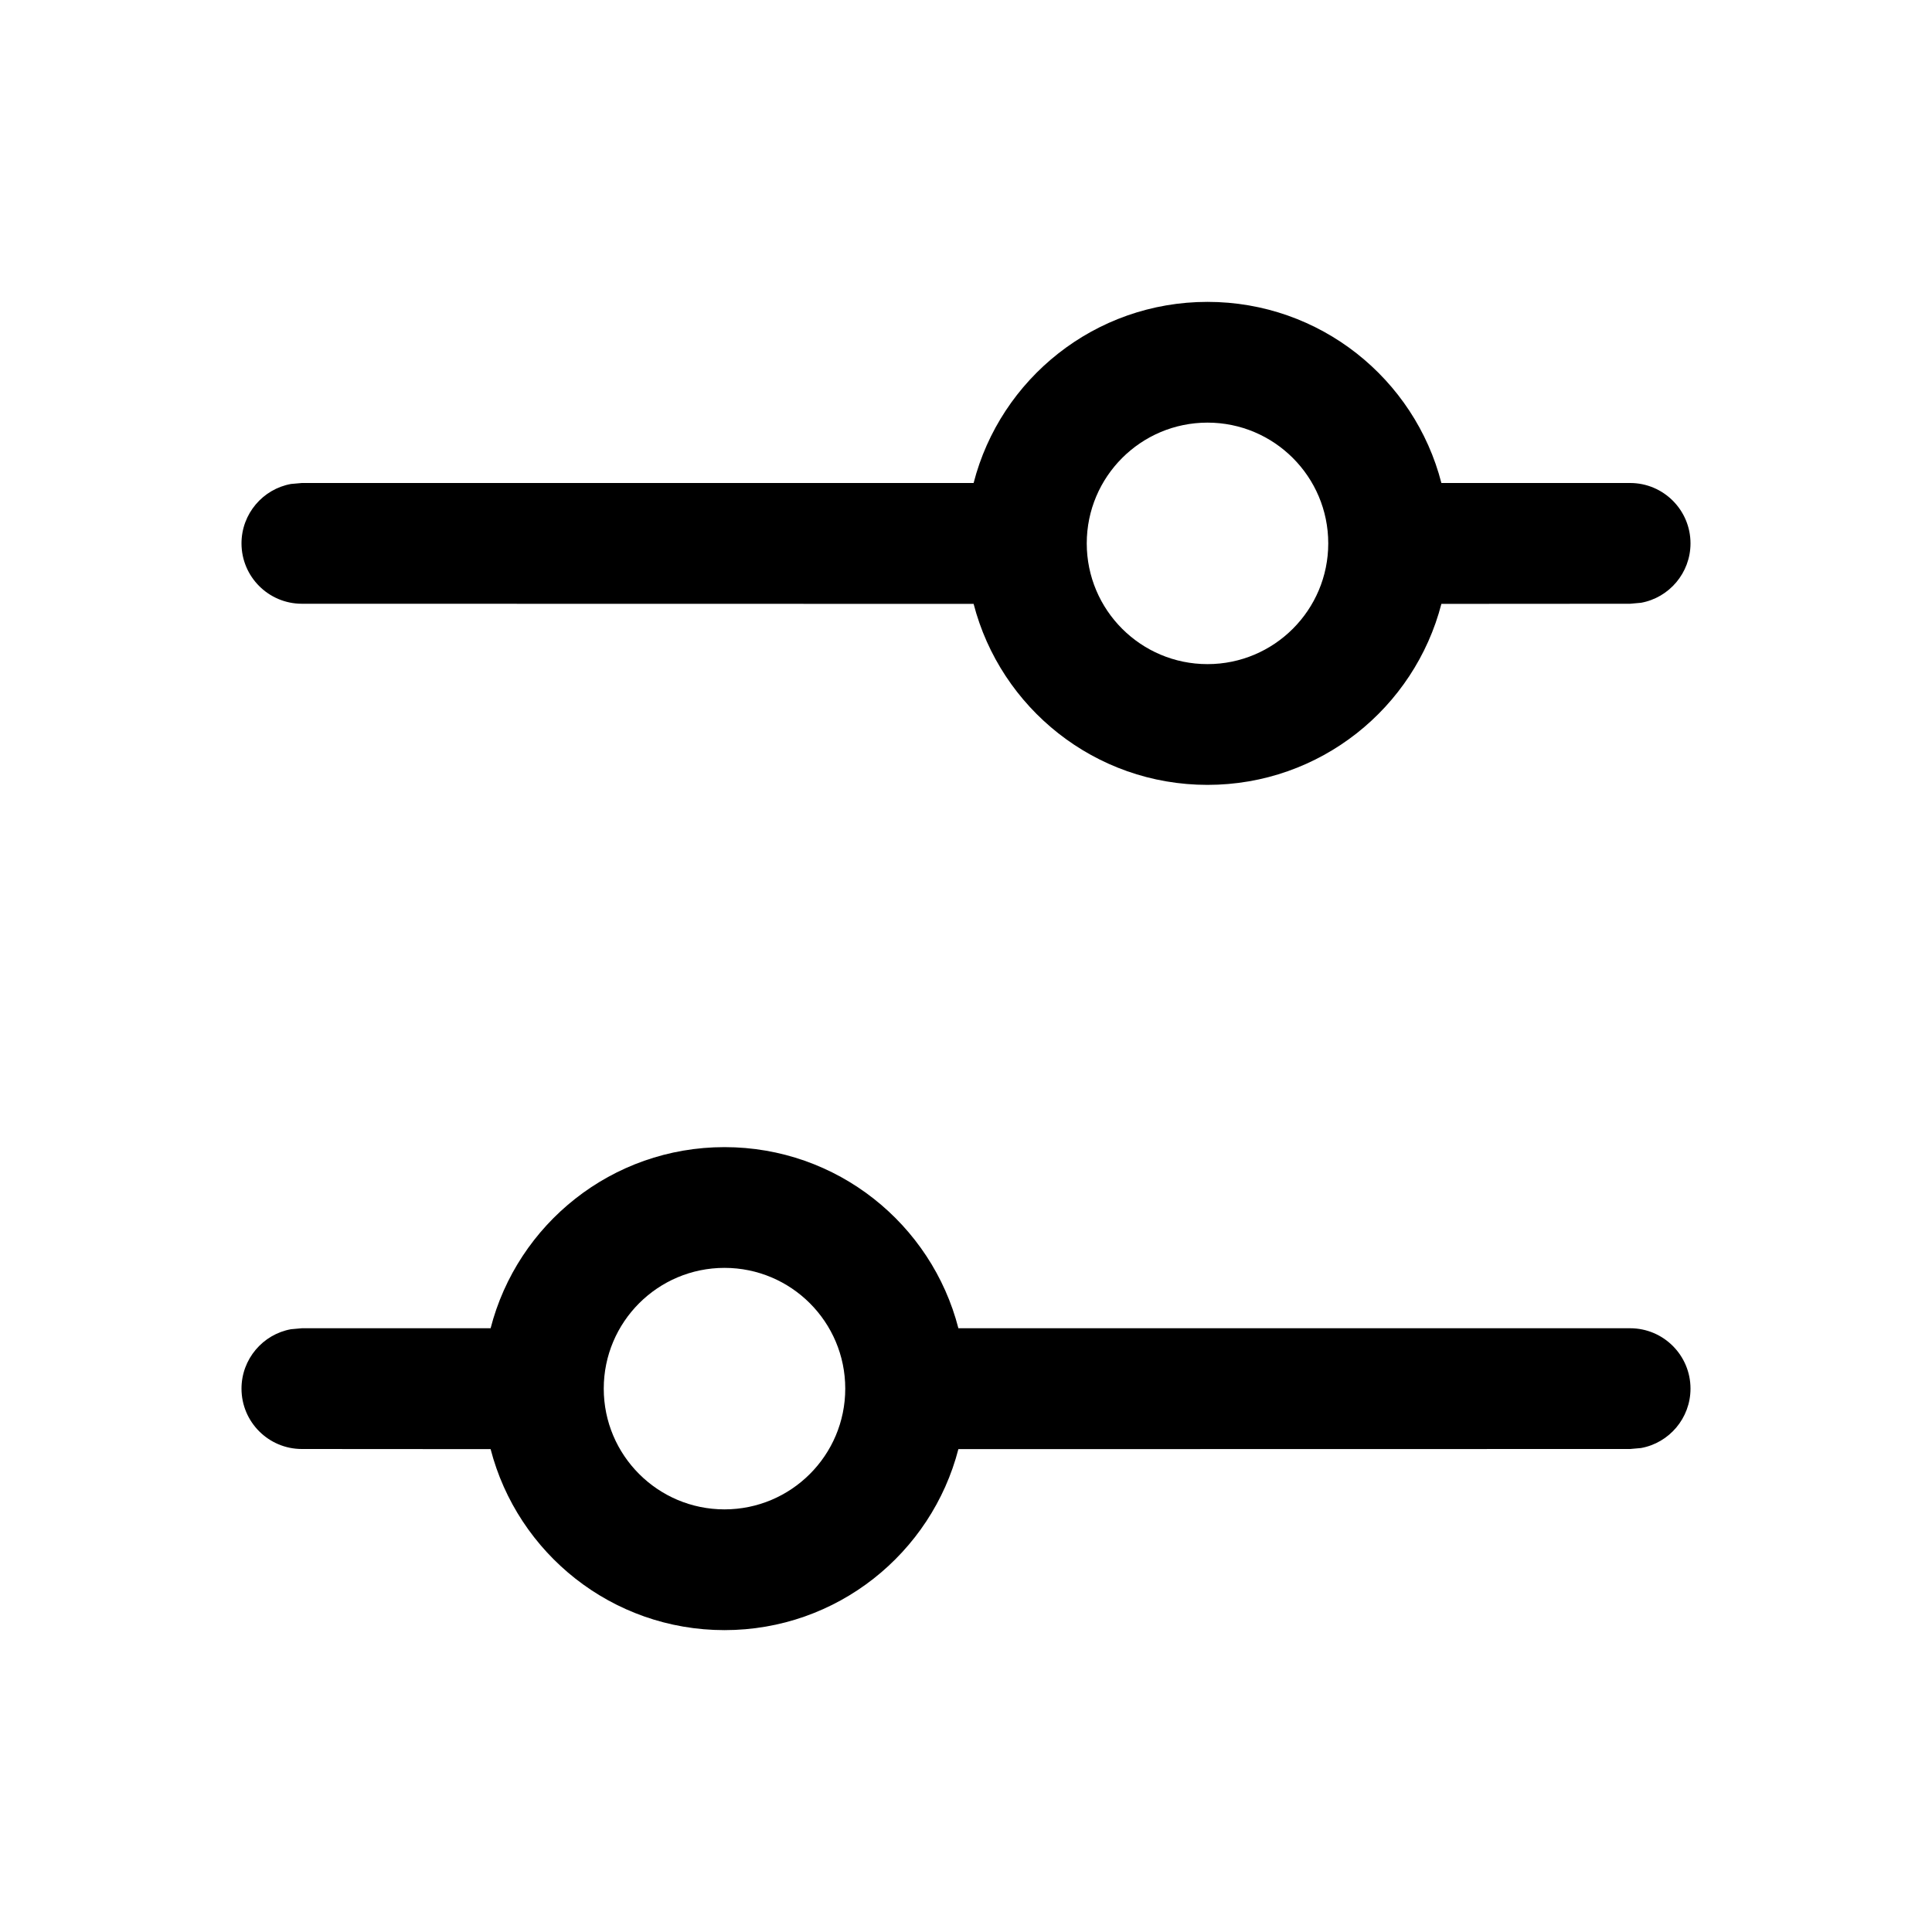
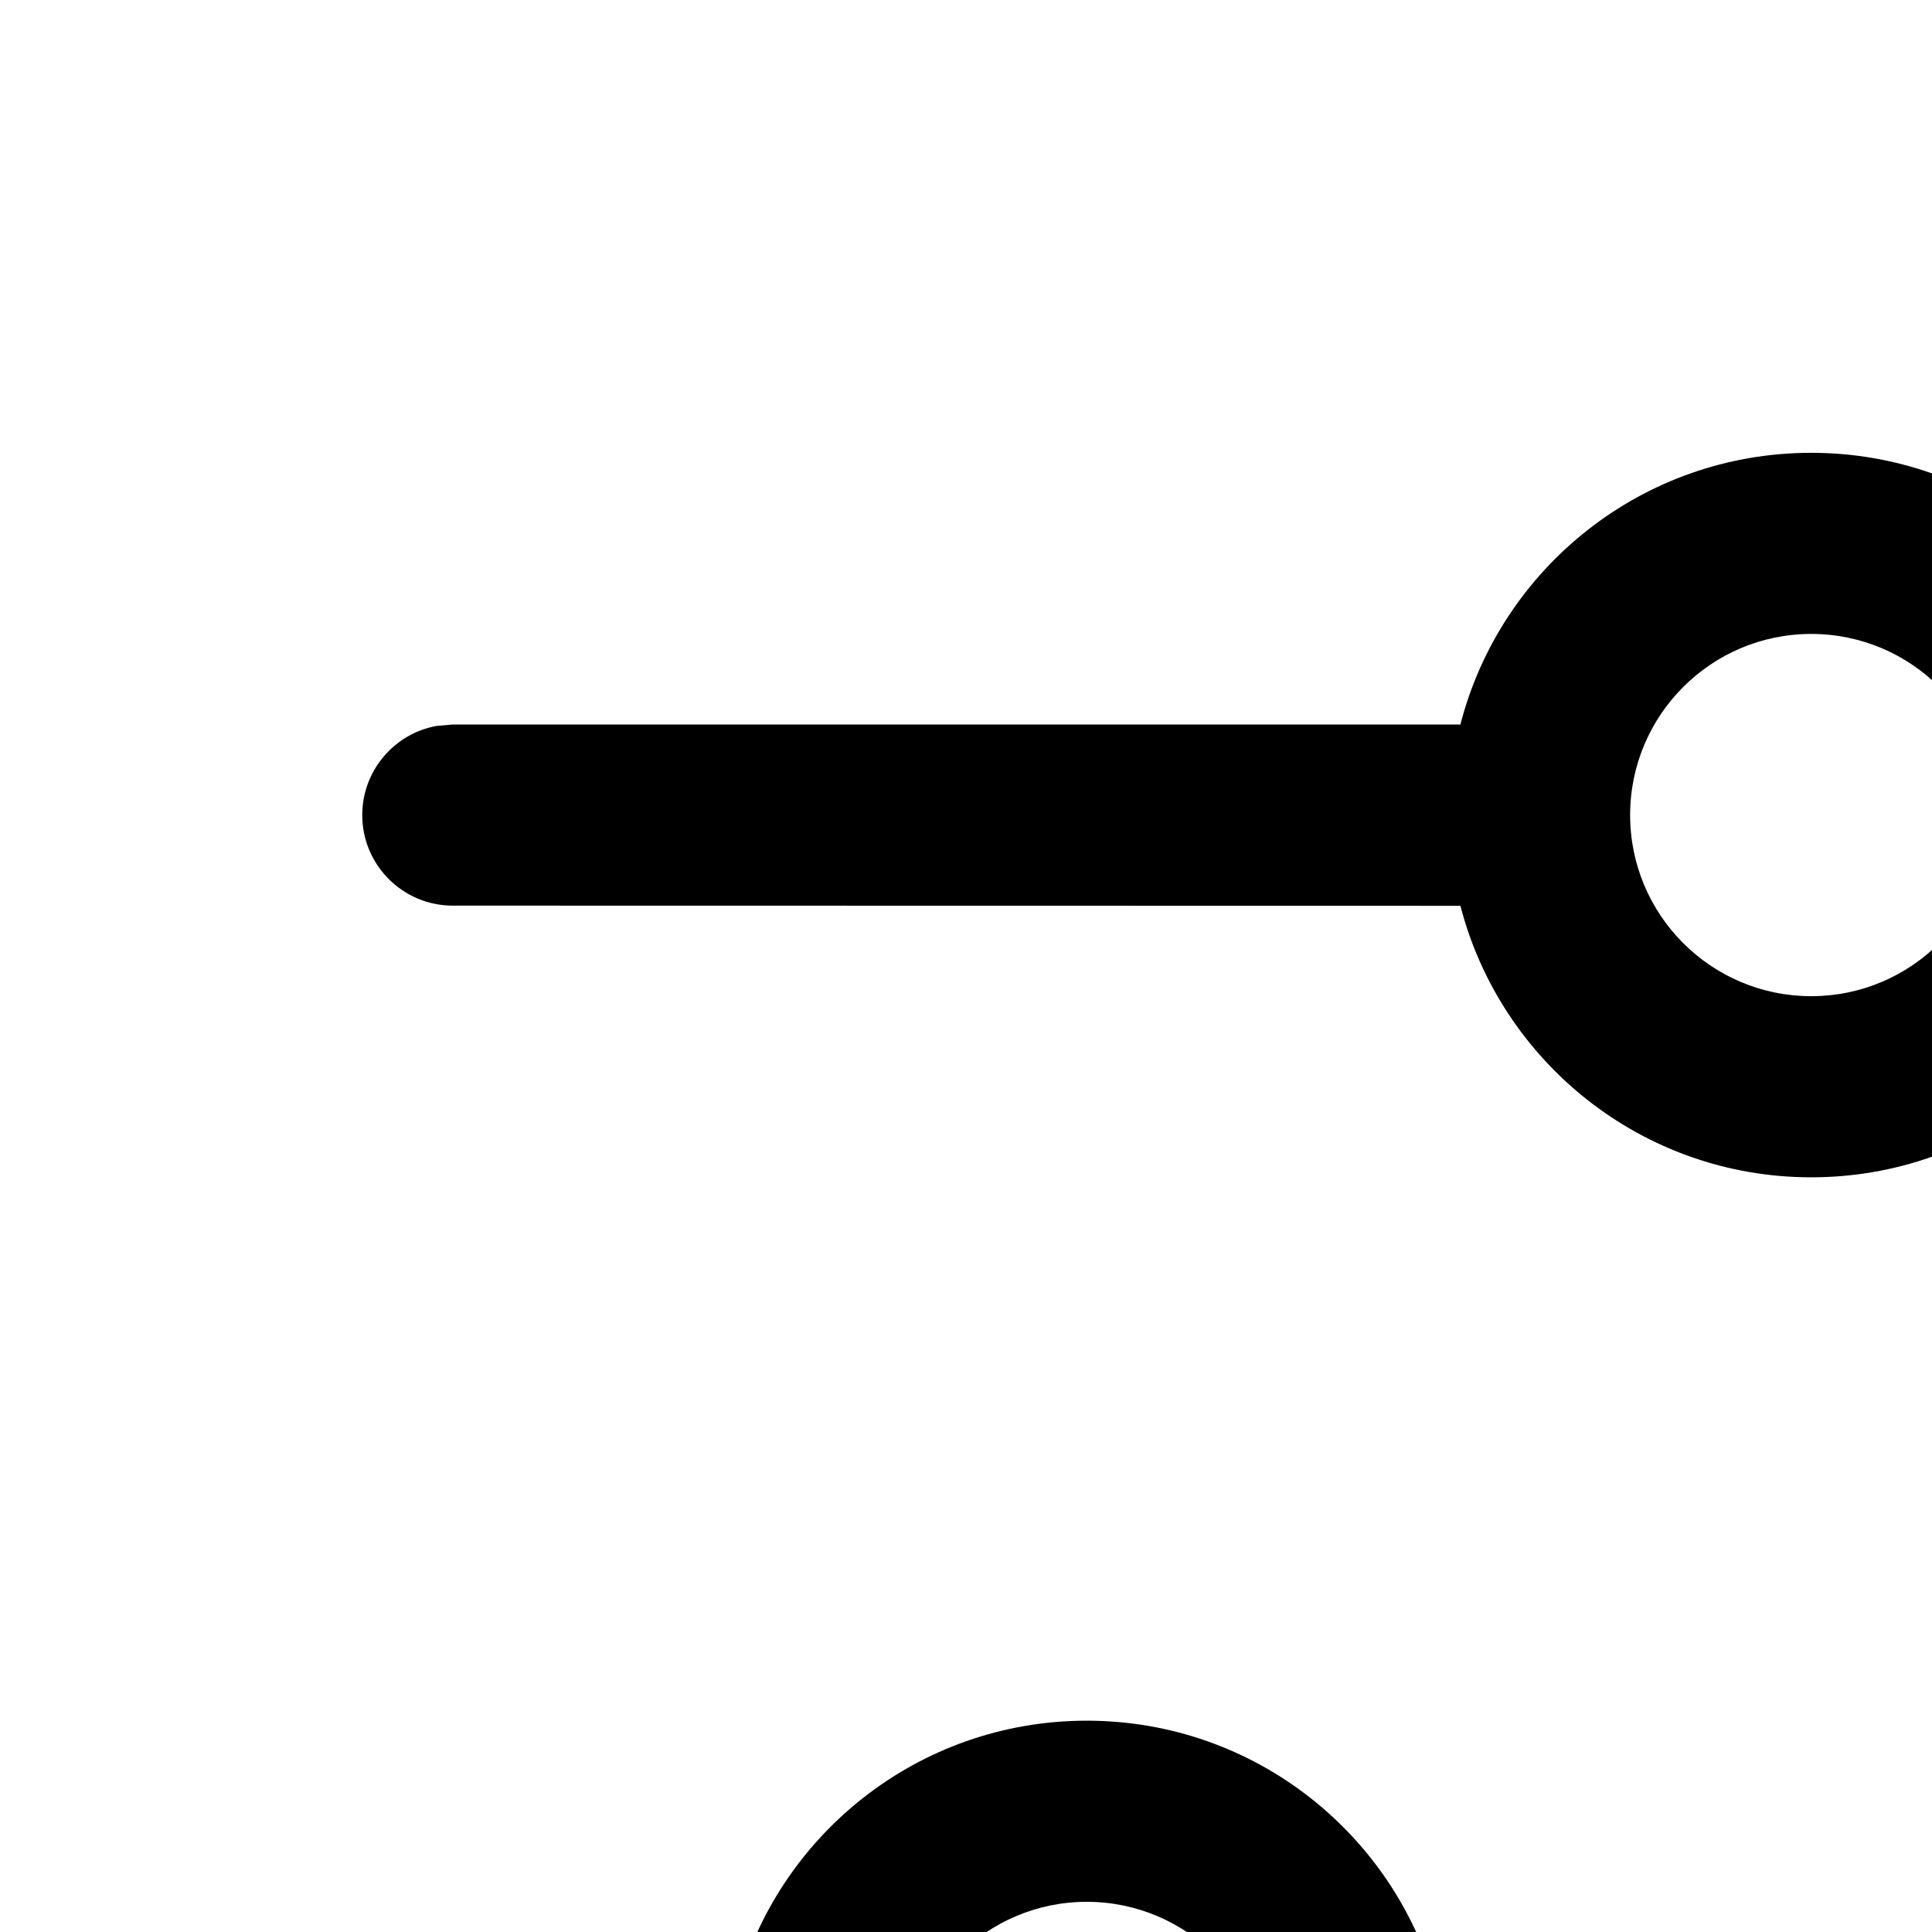
<svg xmlns="http://www.w3.org/2000/svg" width="16" height="16" viewBox="0 0 16 16" fill="currentColor">
-   <path d="M6 9.5C6.932 9.5 7.715 10.137 7.937 11L13.5 11C13.776 11 14 11.224 14 11.5C14 11.745 13.823 11.95 13.59 11.992L13.5 12L7.937 12.001C7.714 12.863 6.932 13.5 6 13.5C5.068 13.5 4.286 12.863 4.063 12.001L2.5 12C2.224 12 2 11.776 2 11.5C2 11.255 2.177 11.05 2.41 11.008L2.5 11L4.063 11C4.285 10.137 5.068 9.5 6 9.5ZM6 10.5C5.448 10.5 5 10.948 5 11.5C5 12.052 5.448 12.5 6 12.5C6.552 12.5 7 12.052 7 11.5C7 10.948 6.552 10.5 6 10.5ZM10 2.5C10.932 2.5 11.715 3.137 11.937 4L13.5 4C13.776 4 14 4.224 14 4.5C14 4.745 13.823 4.95 13.59 4.992L13.5 5L11.937 5.001C11.714 5.863 10.932 6.5 10 6.5C9.068 6.5 8.286 5.863 8.063 5.001L2.5 5C2.224 5 2 4.776 2 4.5C2 4.255 2.177 4.05 2.41 4.008L2.5 4L8.063 4C8.285 3.137 9.068 2.5 10 2.5ZM10 3.5C9.448 3.5 9 3.948 9 4.5C9 5.052 9.448 5.5 10 5.5C10.552 5.5 11 5.052 11 4.5C11 3.948 10.552 3.5 10 3.5Z" />
+   <path transform="scale(1.5)" d="M6 9.5C6.932 9.5 7.715 10.137 7.937 11L13.5 11C13.776 11 14 11.224 14 11.5C14 11.745 13.823 11.95 13.59 11.992L13.5 12L7.937 12.001C7.714 12.863 6.932 13.5 6 13.5C5.068 13.5 4.286 12.863 4.063 12.001L2.5 12C2.224 12 2 11.776 2 11.5C2 11.255 2.177 11.05 2.41 11.008L2.5 11L4.063 11C4.285 10.137 5.068 9.5 6 9.5ZM6 10.5C5.448 10.5 5 10.948 5 11.5C5 12.052 5.448 12.5 6 12.5C6.552 12.5 7 12.052 7 11.5C7 10.948 6.552 10.5 6 10.5ZM10 2.5C10.932 2.5 11.715 3.137 11.937 4L13.5 4C13.776 4 14 4.224 14 4.5C14 4.745 13.823 4.95 13.59 4.992L13.5 5L11.937 5.001C11.714 5.863 10.932 6.5 10 6.5C9.068 6.5 8.286 5.863 8.063 5.001L2.5 5C2.224 5 2 4.776 2 4.5C2 4.255 2.177 4.05 2.41 4.008L2.5 4L8.063 4C8.285 3.137 9.068 2.5 10 2.5ZM10 3.5C9.448 3.5 9 3.948 9 4.5C9 5.052 9.448 5.5 10 5.5C10.552 5.5 11 5.052 11 4.5C11 3.948 10.552 3.5 10 3.5Z" />
</svg>
